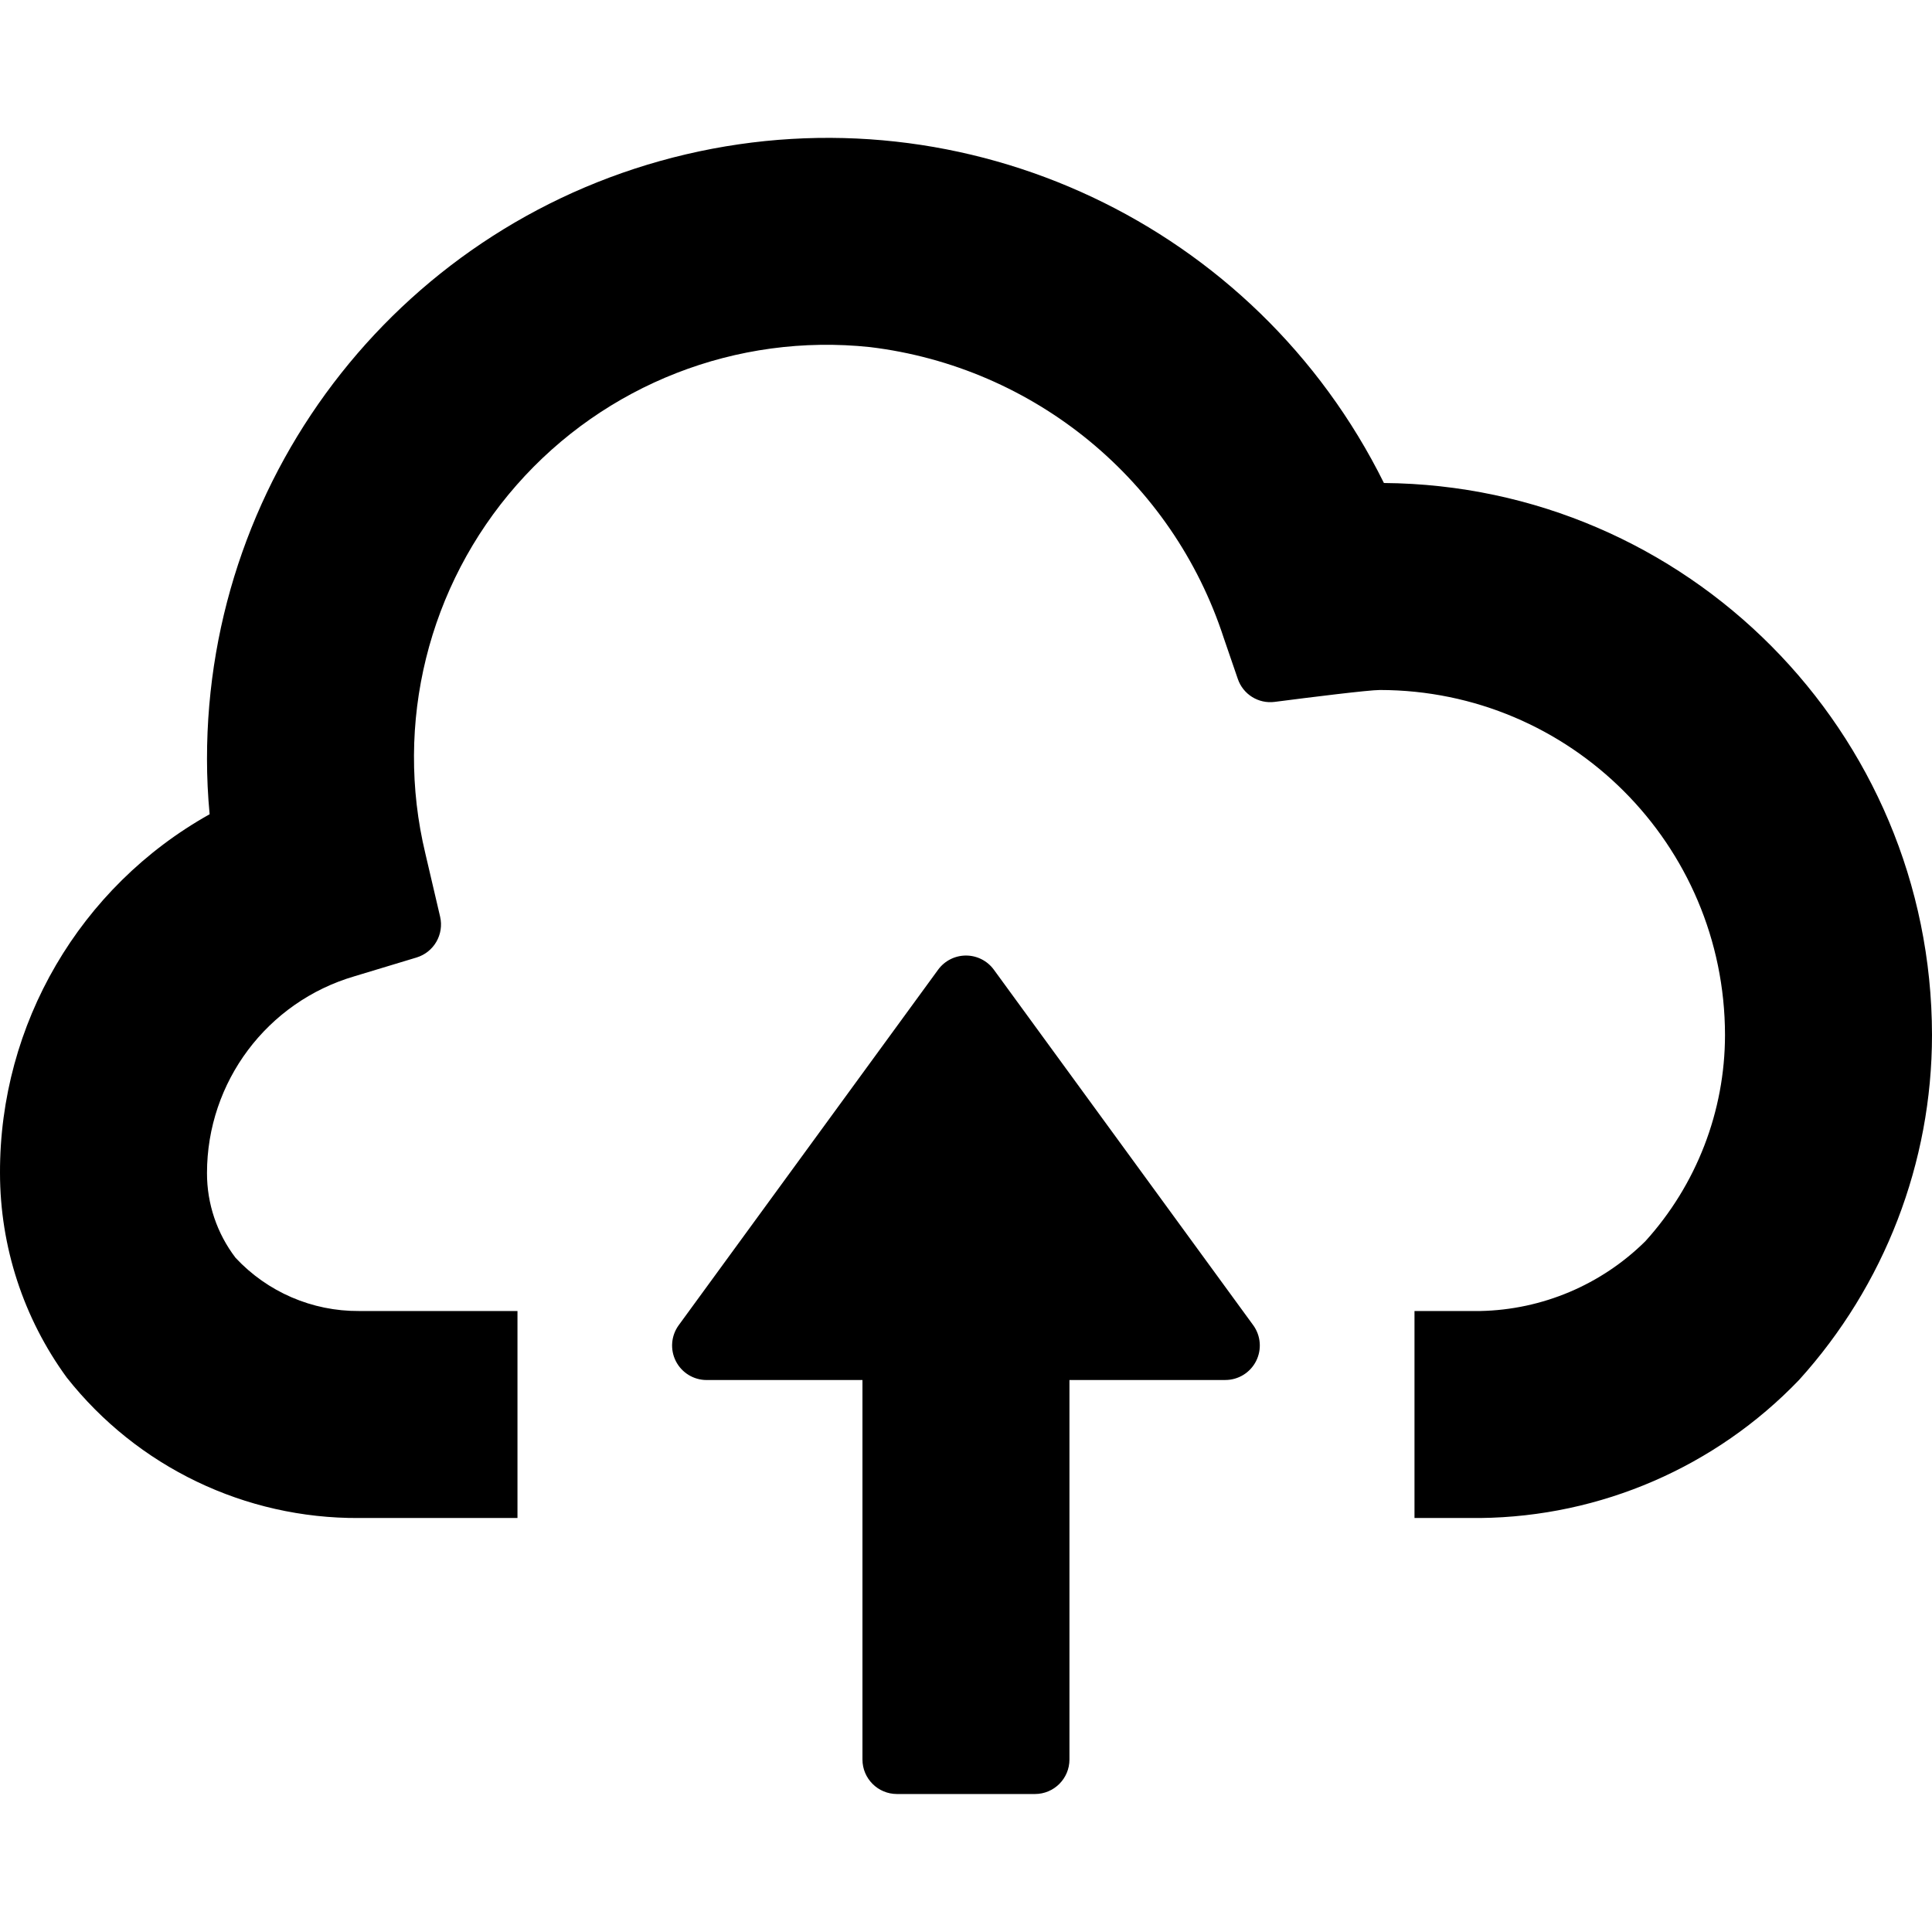
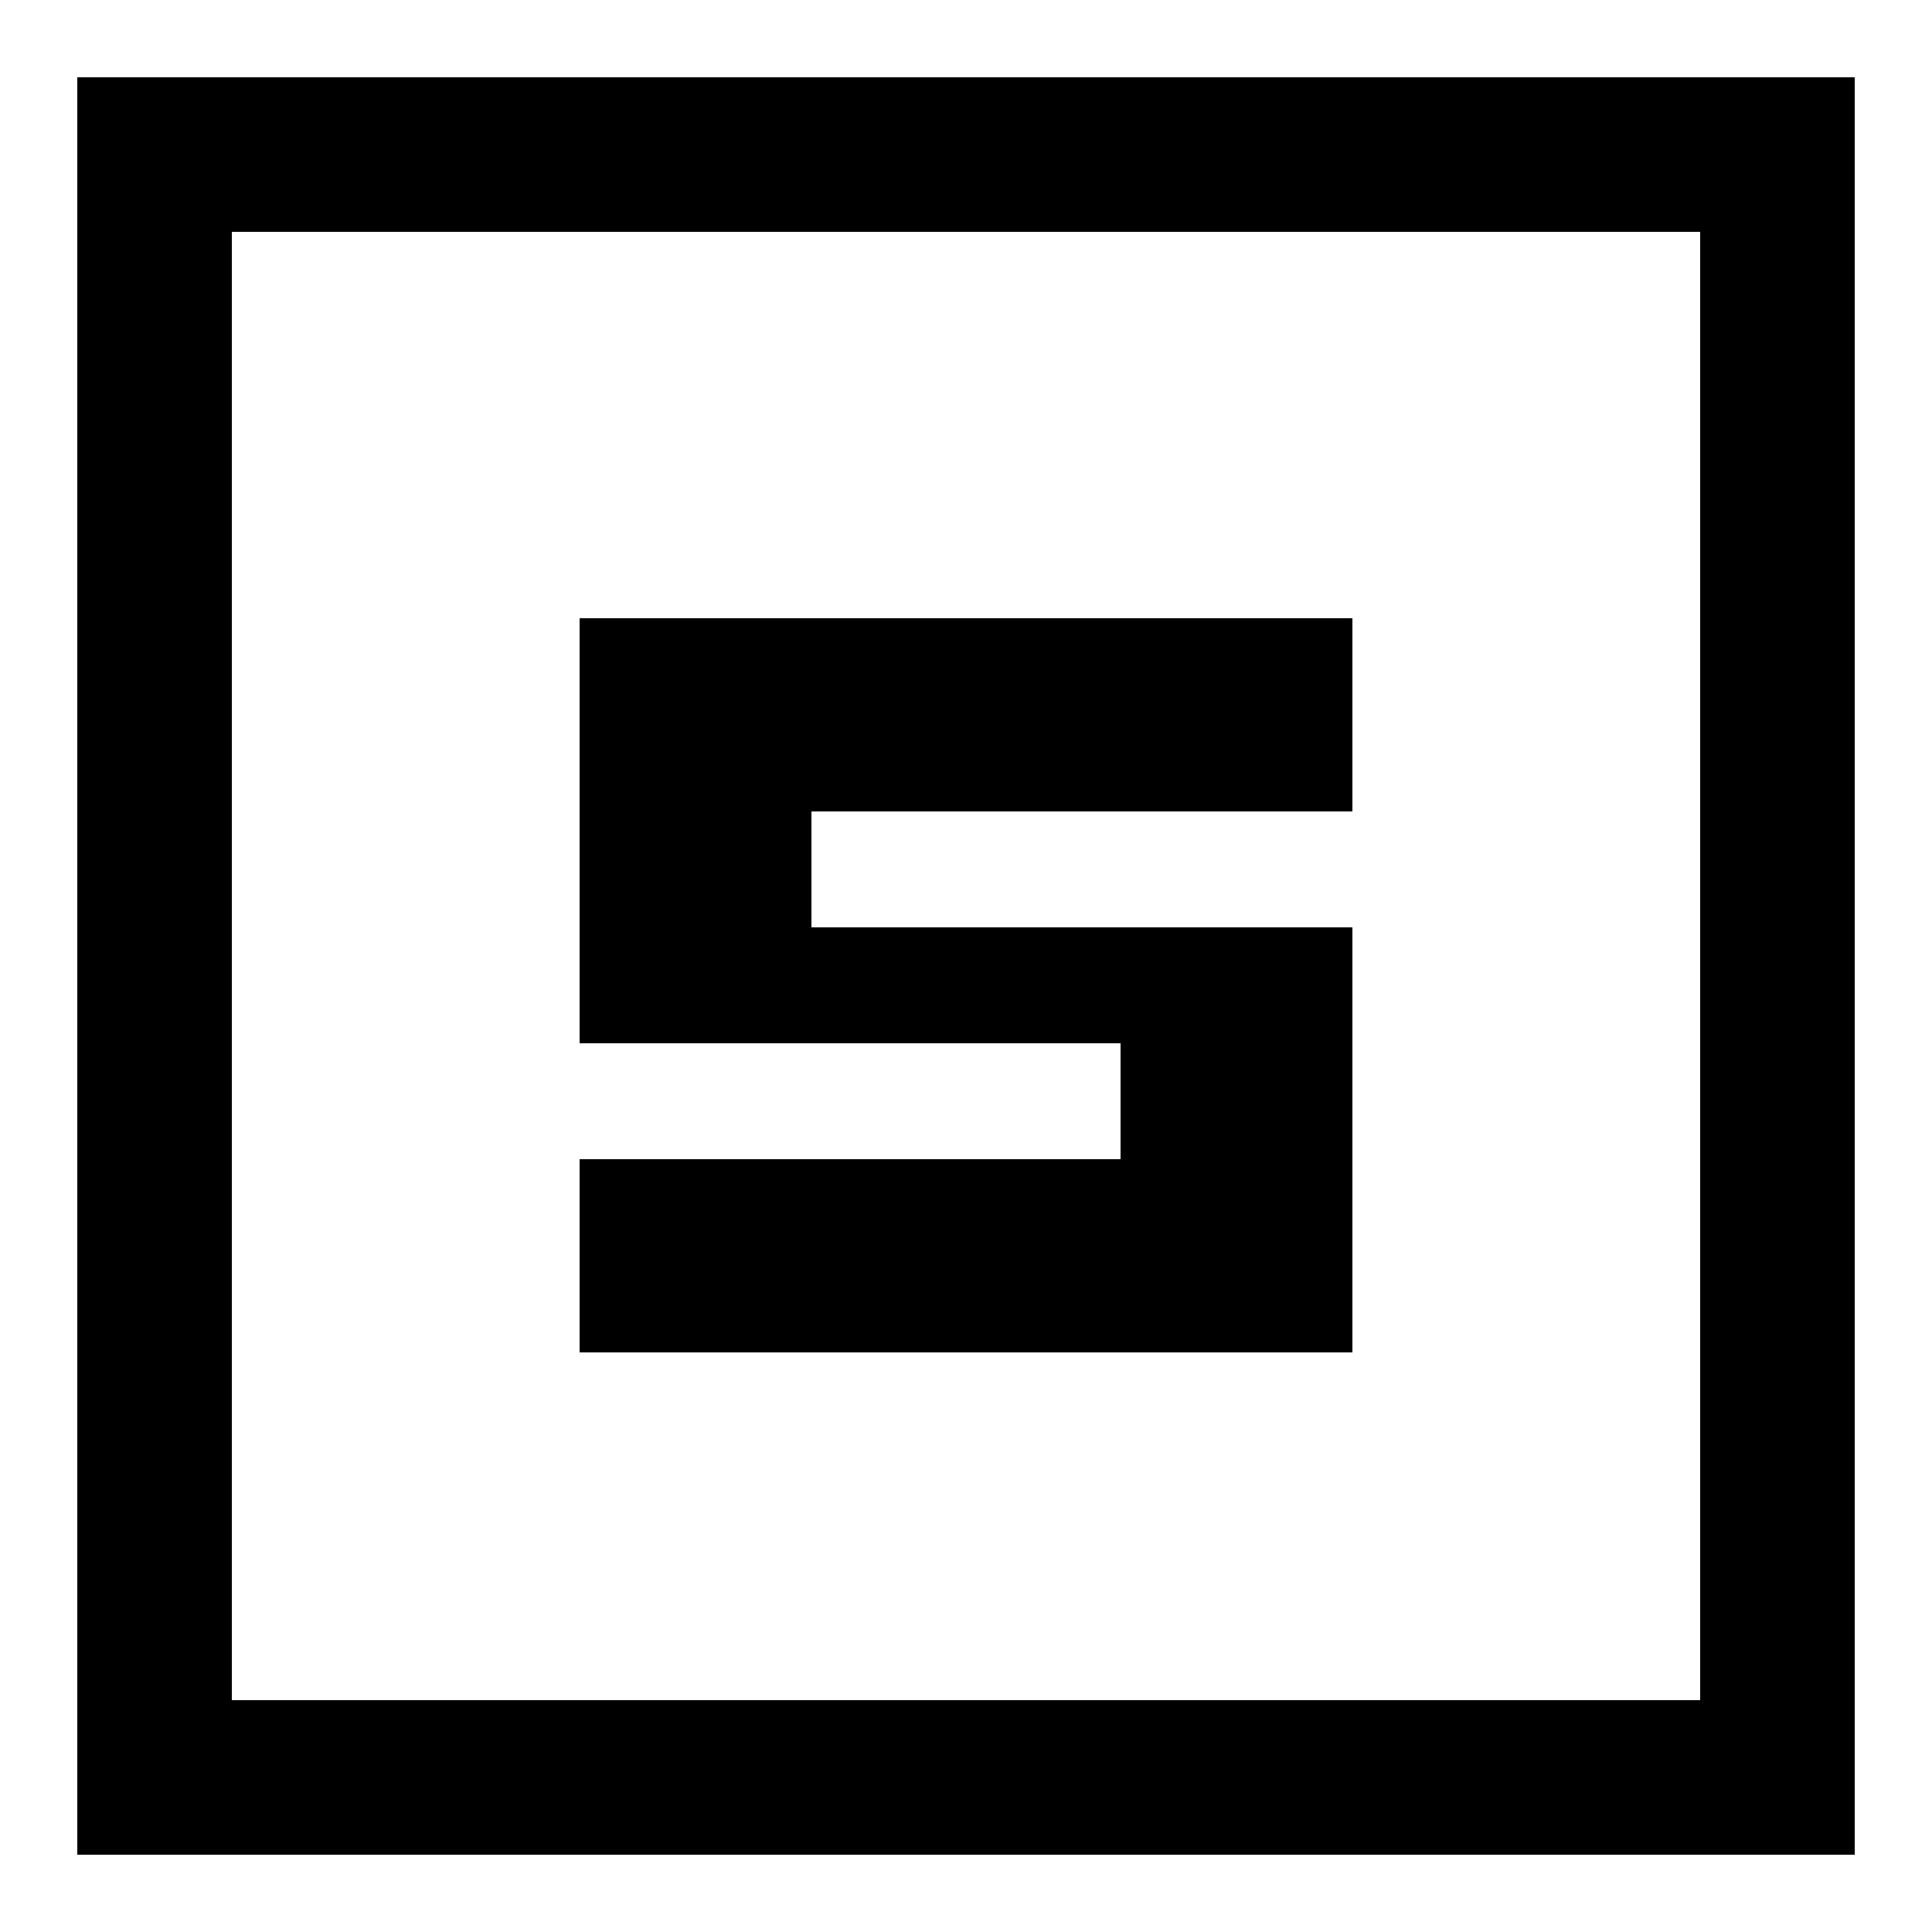
- <svg xmlns="http://www.w3.org/2000/svg" width="64mm" height="64mm" viewBox="0 0 64 64" version="1.1" id="svg898">
-   <defs id="defs892" />
-   <g id="layer1">
-     <path id="cloud-upload" d="m 64,34.286 a 17.033,17.033 0 0 1 -4.406,11.429 14.857,14.857 0 0 1 -10.558,4.571 h -2.179 v -6.857 h 2.179 A 8.004,8.004 0 0 0 54.504,41.118 10.184,10.184 0 0 0 57.143,34.286 11.442,11.442 0 0 0 45.714,22.857 c -0.377,0 -2.313,0.242 -3.49,0.394 A 1.136,1.136 0 0 1 41.003,22.487 L 40.537,21.13 A 14.103,14.103 0 0 0 28.821,11.498 13.666,13.666 0 0 0 14.091,28.277 l 0.488,2.088 a 1.143,1.143 0 0 1 -0.782,1.354 l -2.054,0.621 a 6.794,6.794 0 0 0 -4.886,6.518 4.604,4.604 0 0 0 0.946,2.808 5.539,5.539 0 0 0 4.089,1.763 h 5.25 v 6.857 H 11.893 A 12.236,12.236 0 0 1 2.212,45.634 11.506,11.506 0 0 1 5.8514086e-5,38.857 13.573,13.573 0 0 1 6.944,26.973 C 6.886,26.359 6.857,25.748 6.857,25.143 A 20.563,20.563 0 0 1 45.844,16 18.307,18.307 0 0 1 64,34.286 Z M 32.923,32.123 a 1.143,1.143 0 0 0 -1.847,0 l -8.592,11.775 a 1.143,1.143 0 0 0 0.923,1.817 h 5.163 v 12.571 a 1.143,1.143 0 0 0 1.143,1.143 h 4.571 a 1.143,1.143 0 0 0 1.143,-1.143 V 45.714 h 5.163 a 1.143,1.143 0 0 0 0.923,-1.817 z" style="stroke-width:2.286;fill:#000000;fill-opacity:1" />
-   </g>
+ <svg xmlns="http://www.w3.org/2000/svg" viewBox="0 0 100 100">
+   <path fill-rule="evenodd" d="     M 4 4 L 96 4 L 96 96 L 4 96 Z     M 12 12 L 88 12 L 88 88 L 12 88 Z     M 32 32 L 70 32 L 70 42 L 42 42 L 42 48 L 70 48 L 70 70 L 30 70 L 30 60 L 58 60 L 58 54 L 30 54 L 30 32 Z   " />
</svg>
